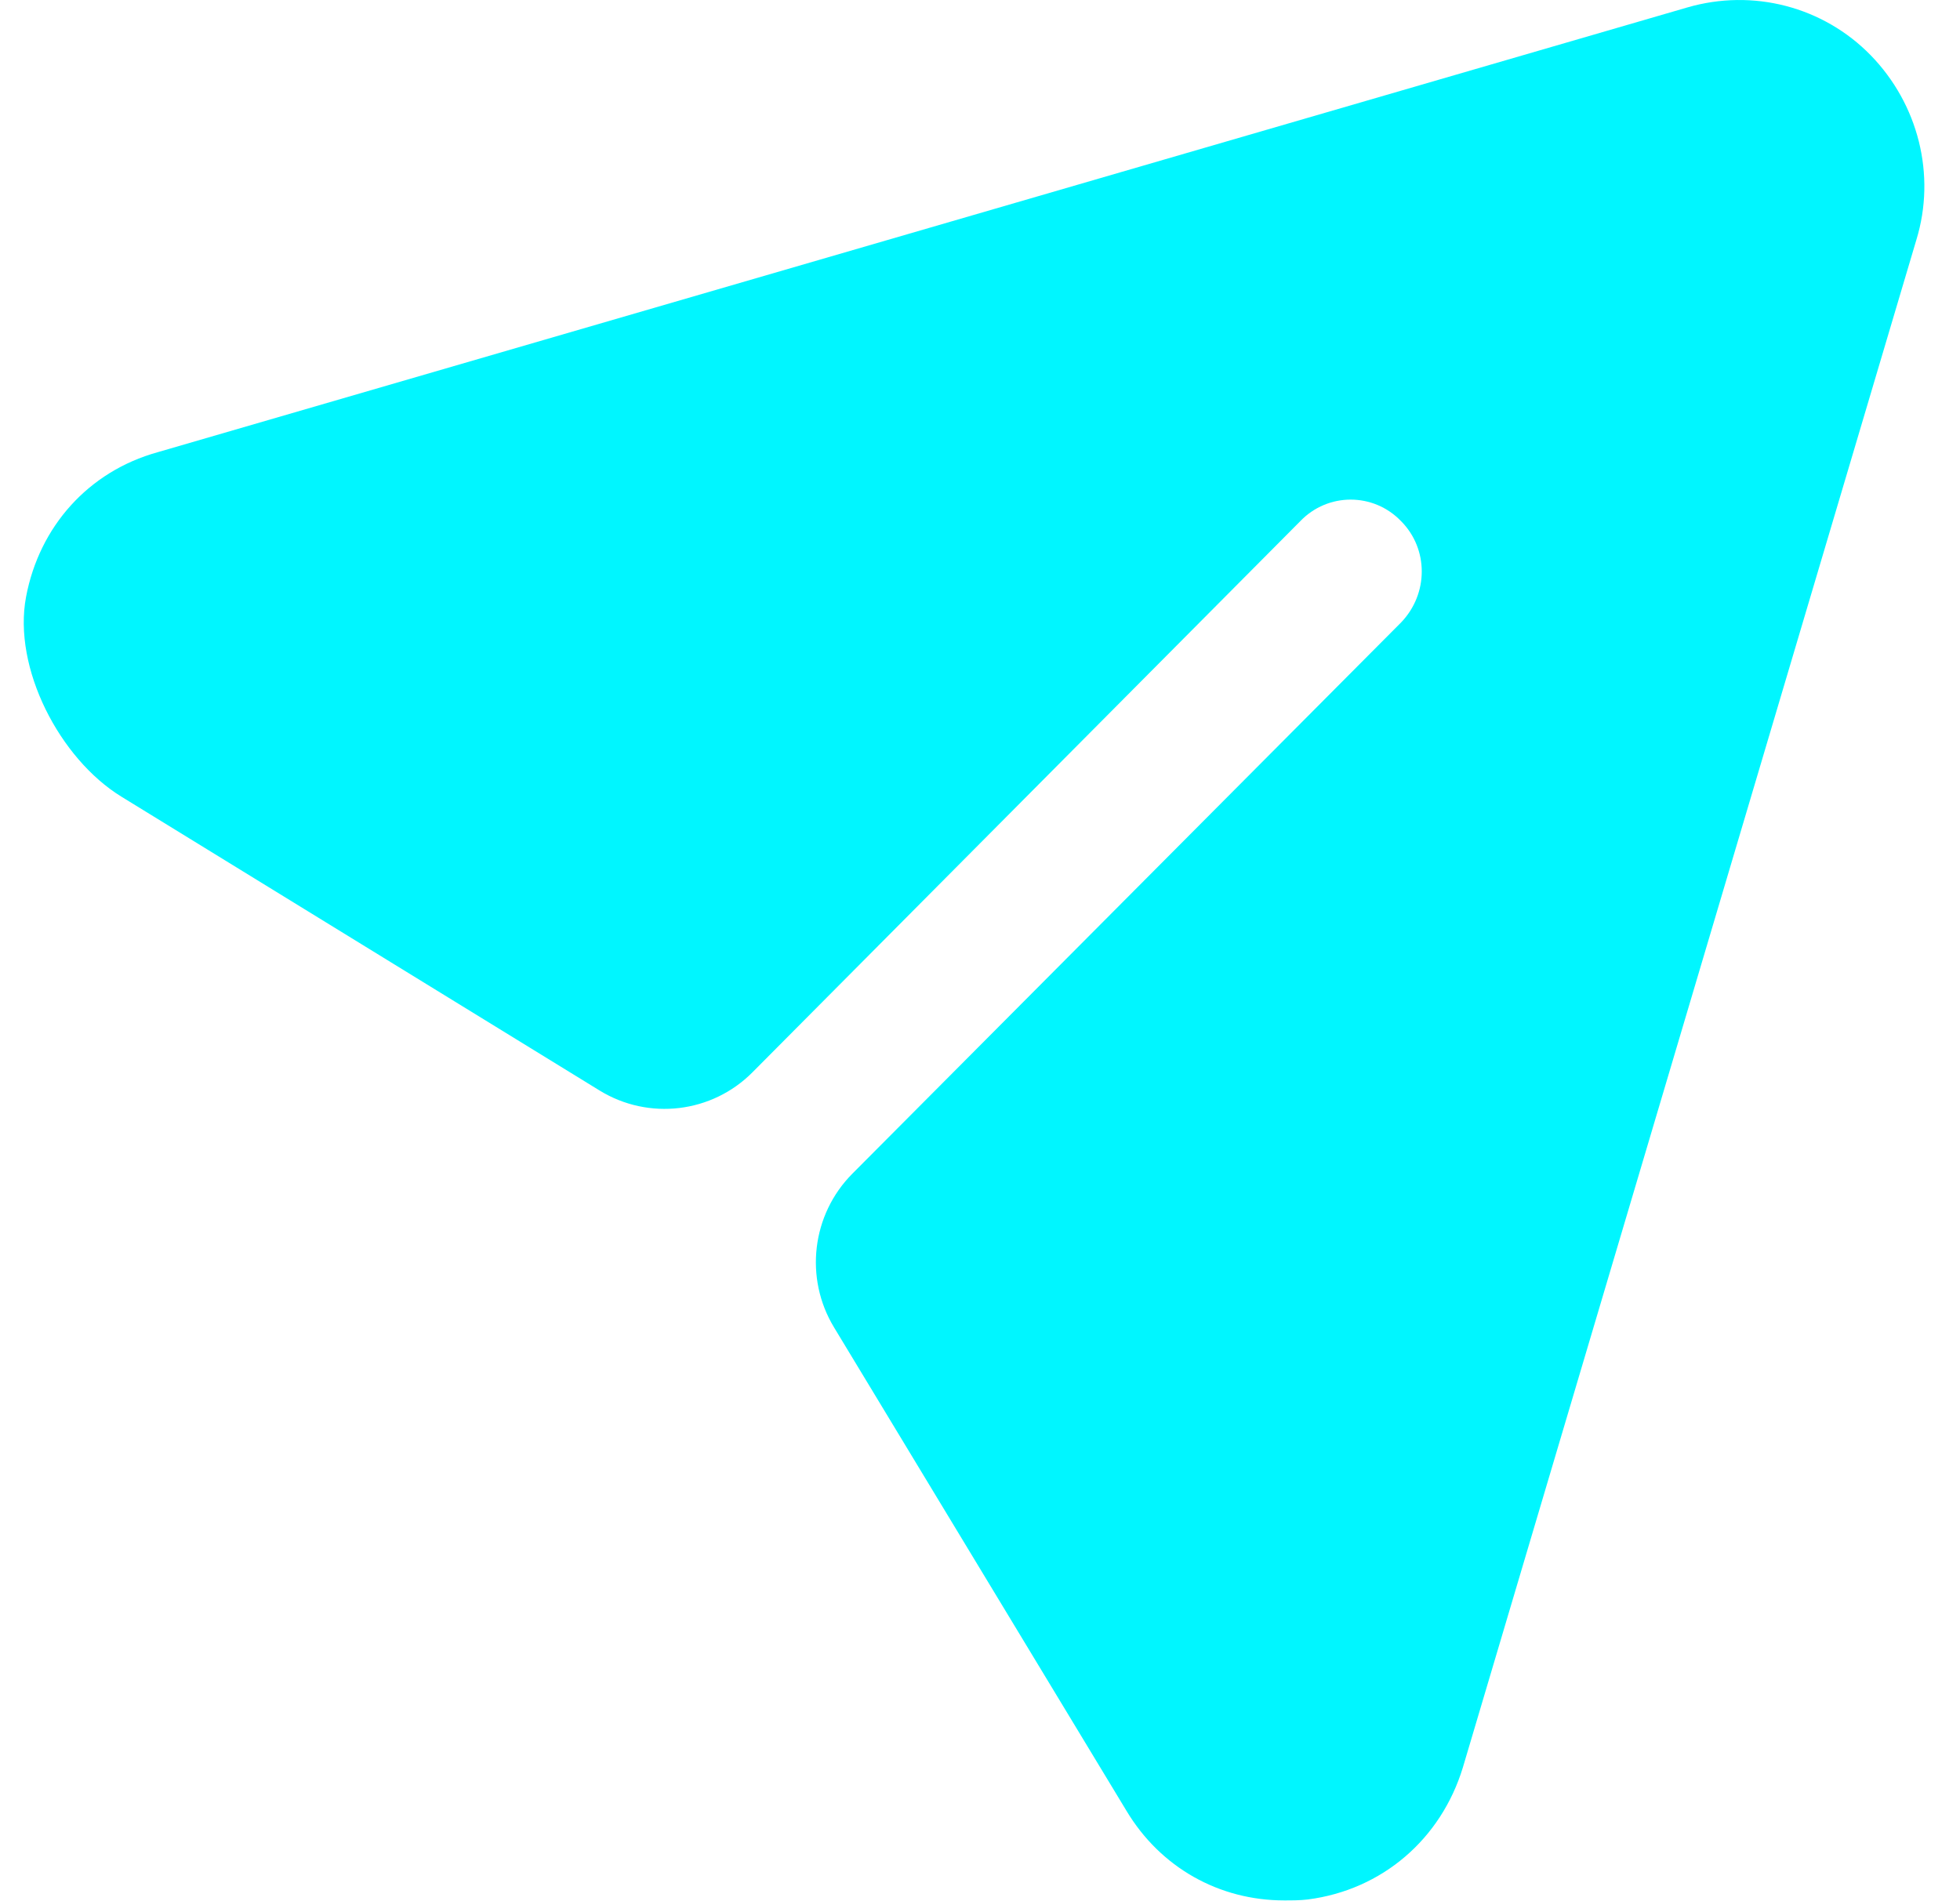
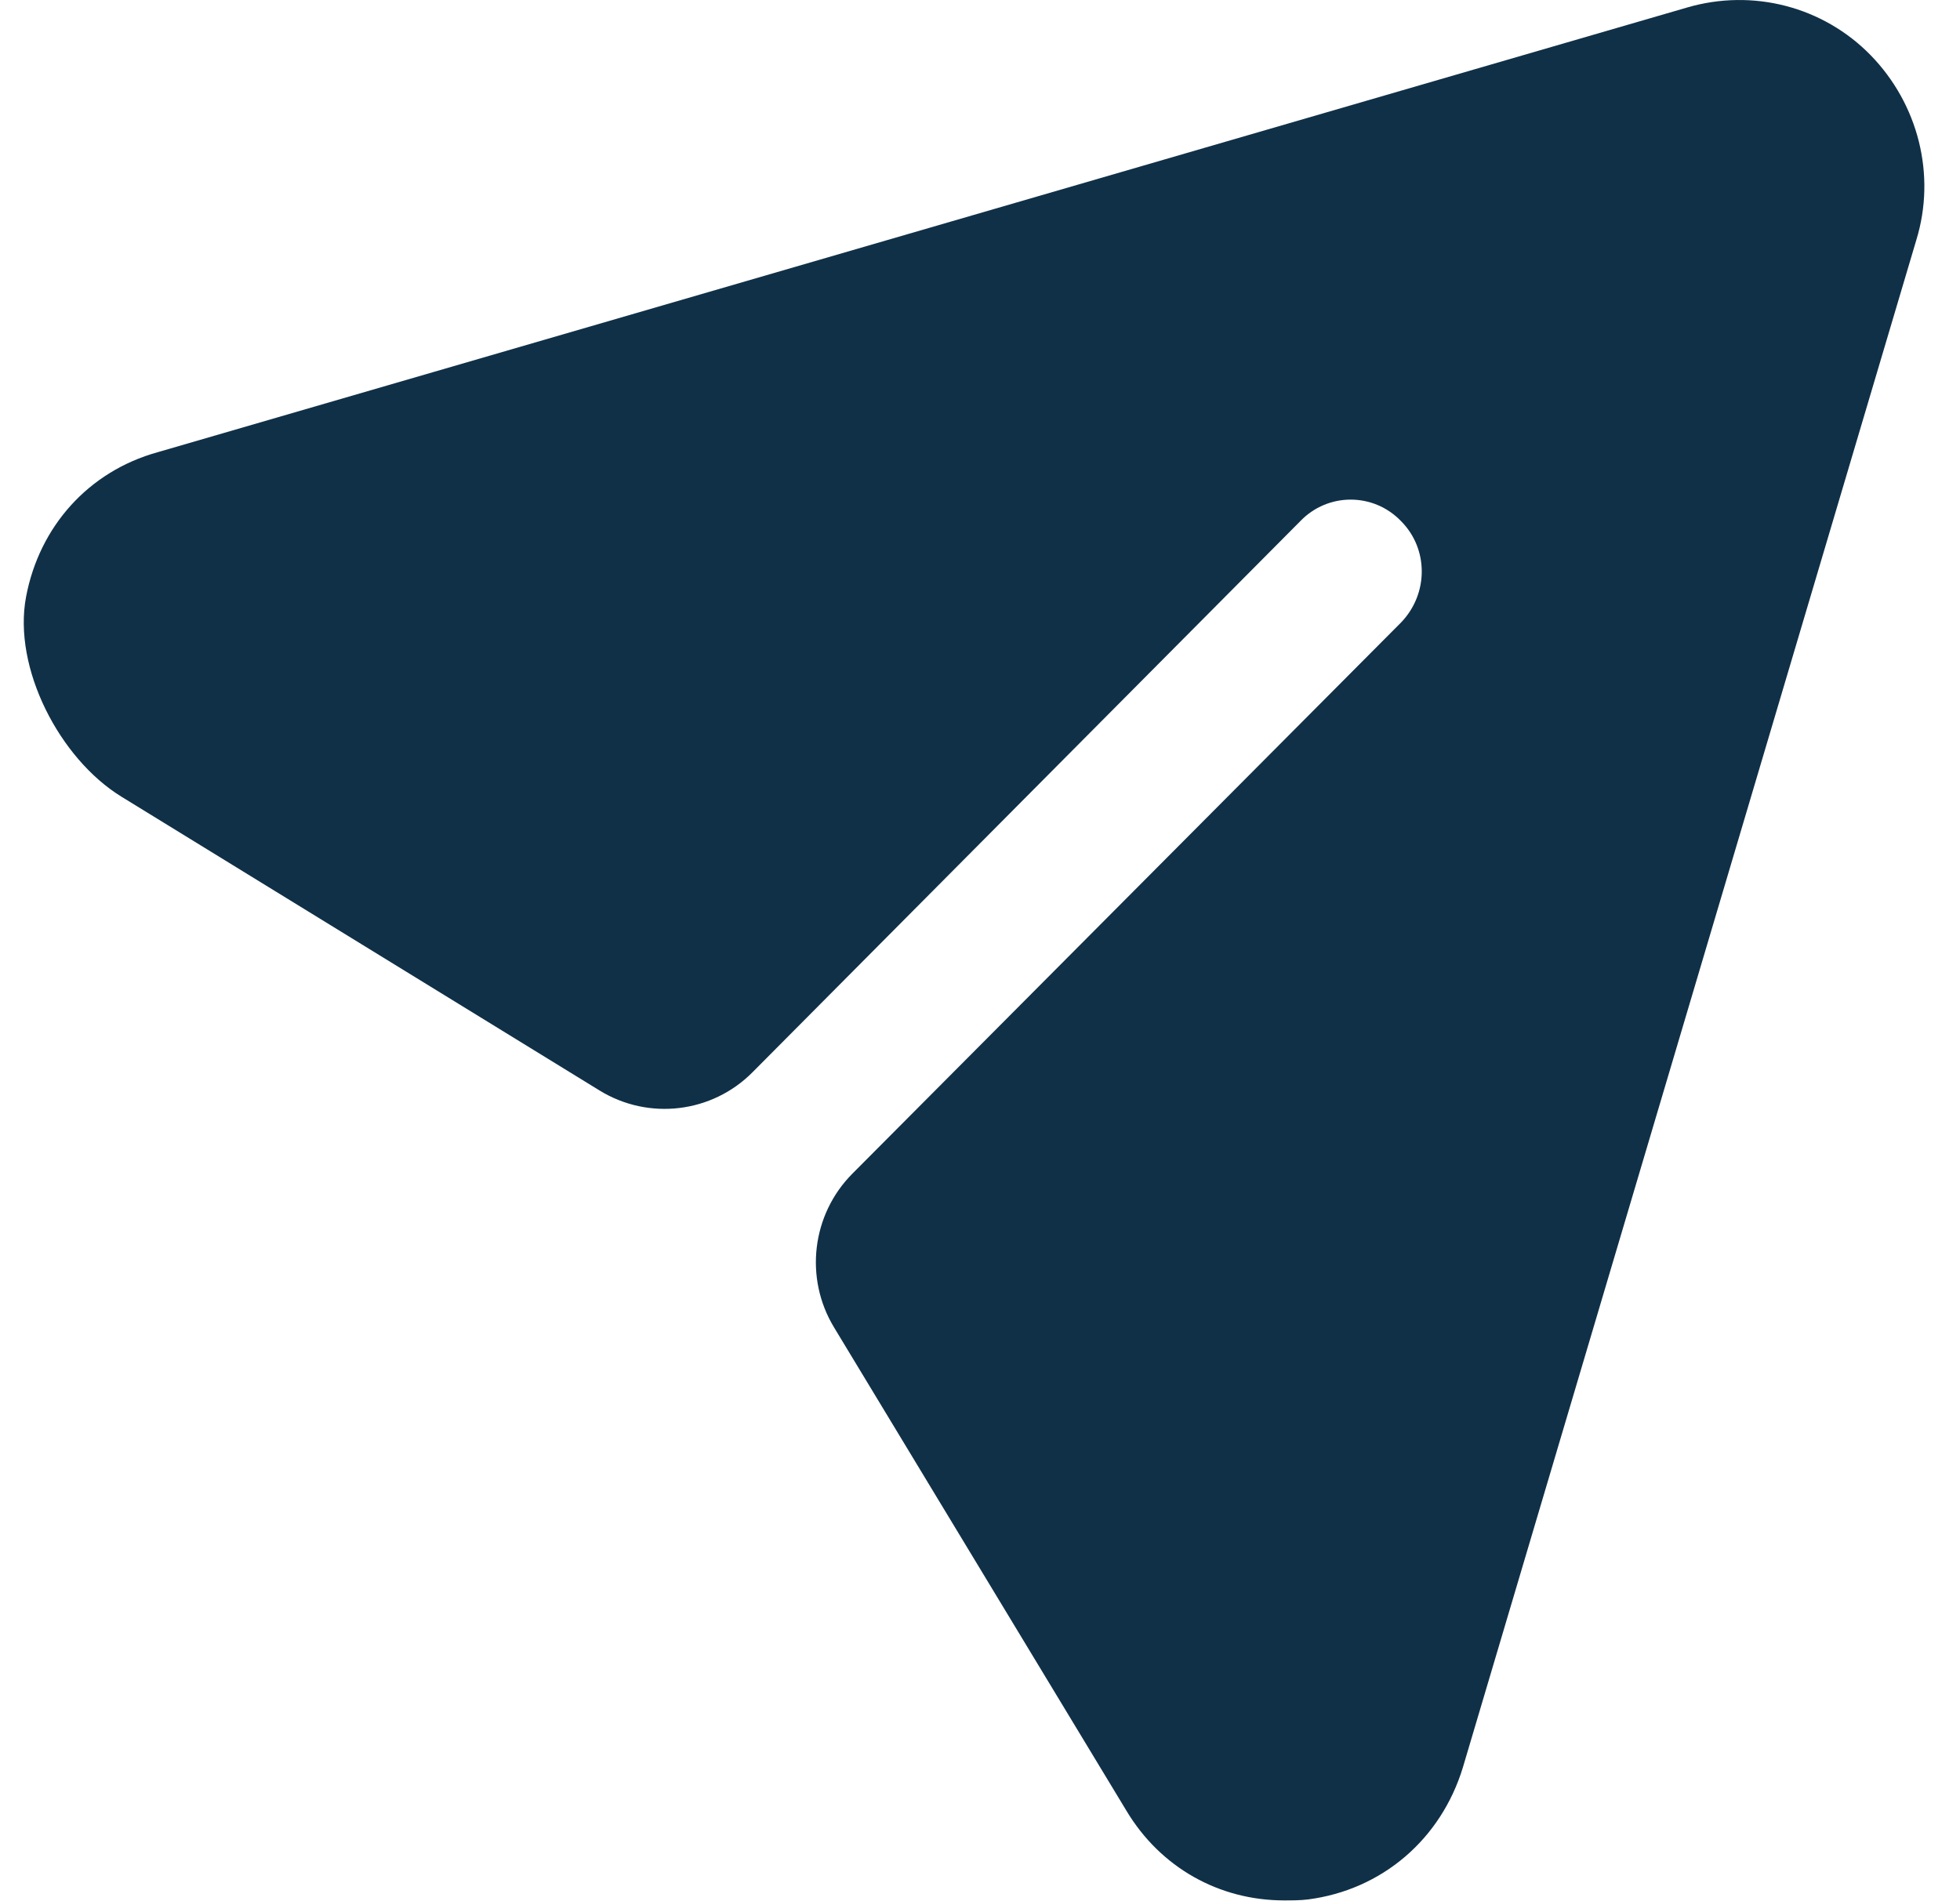
<svg xmlns="http://www.w3.org/2000/svg" width="33" height="32" viewBox="0 0 33 32" fill="none">
-   <path d="M31.497 0.931C30.696 0.11 29.512 -0.196 28.407 0.126L2.653 7.615C1.488 7.939 0.662 8.868 0.439 10.049C0.212 11.25 1.006 12.776 2.043 13.414L10.096 18.363C10.922 18.87 11.988 18.743 12.671 18.054L21.893 8.775C22.357 8.292 23.125 8.292 23.589 8.775C24.054 9.242 24.054 9.999 23.589 10.482L14.352 19.762C13.667 20.45 13.539 21.521 14.043 22.352L18.963 30.486C19.54 31.452 20.532 32 21.621 32C21.749 32 21.893 32 22.021 31.984C23.269 31.823 24.262 30.969 24.63 29.761L32.265 4.04C32.601 2.944 32.297 1.753 31.497 0.931" fill="#00F6FF" />
+   <path d="M31.497 0.931C30.696 0.11 29.512 -0.196 28.407 0.126L2.653 7.615C1.488 7.939 0.662 8.868 0.439 10.049C0.212 11.25 1.006 12.776 2.043 13.414L10.096 18.363C10.922 18.87 11.988 18.743 12.671 18.054L21.893 8.775C22.357 8.292 23.125 8.292 23.589 8.775C24.054 9.242 24.054 9.999 23.589 10.482L14.352 19.762C13.667 20.45 13.539 21.521 14.043 22.352L18.963 30.486C19.54 31.452 20.532 32 21.621 32C21.749 32 21.893 32 22.021 31.984C23.269 31.823 24.262 30.969 24.63 29.761L32.265 4.04C32.601 2.944 32.297 1.753 31.497 0.931" fill="#103047" />
</svg>
